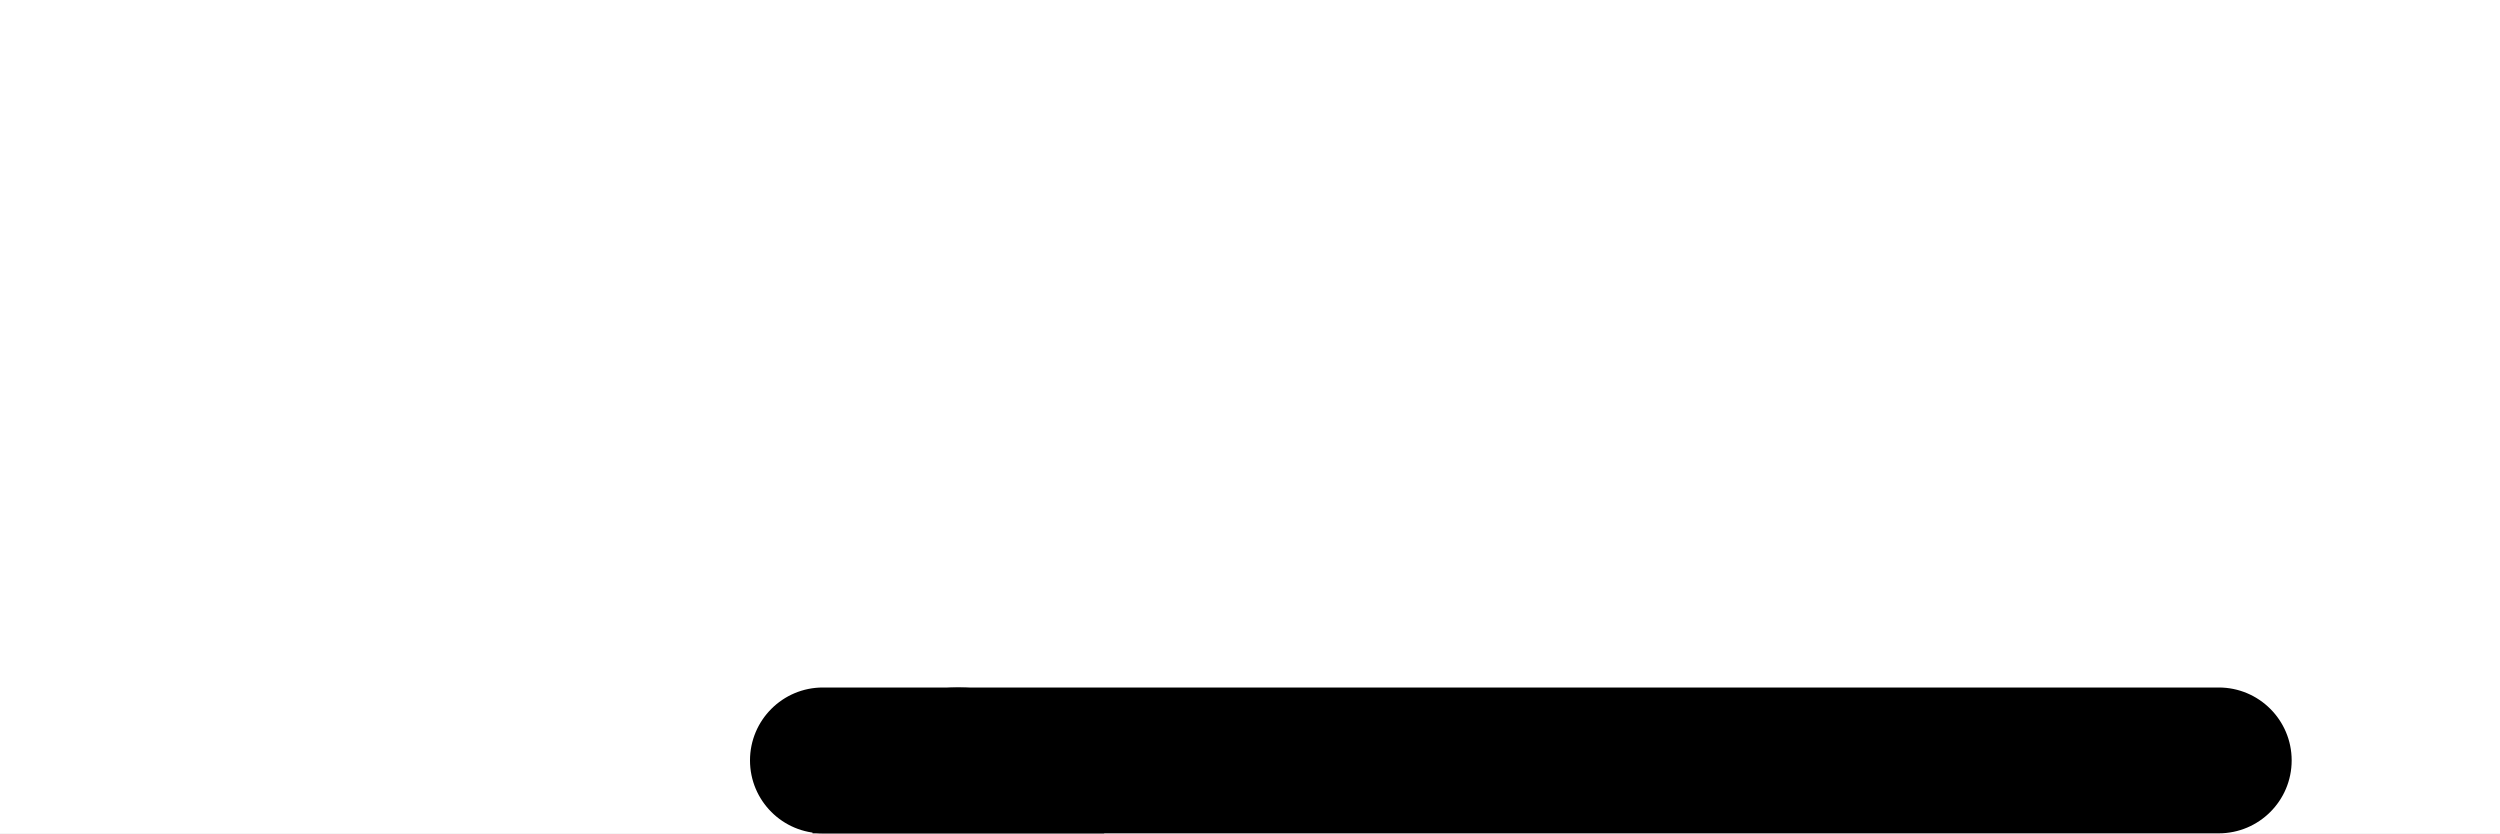
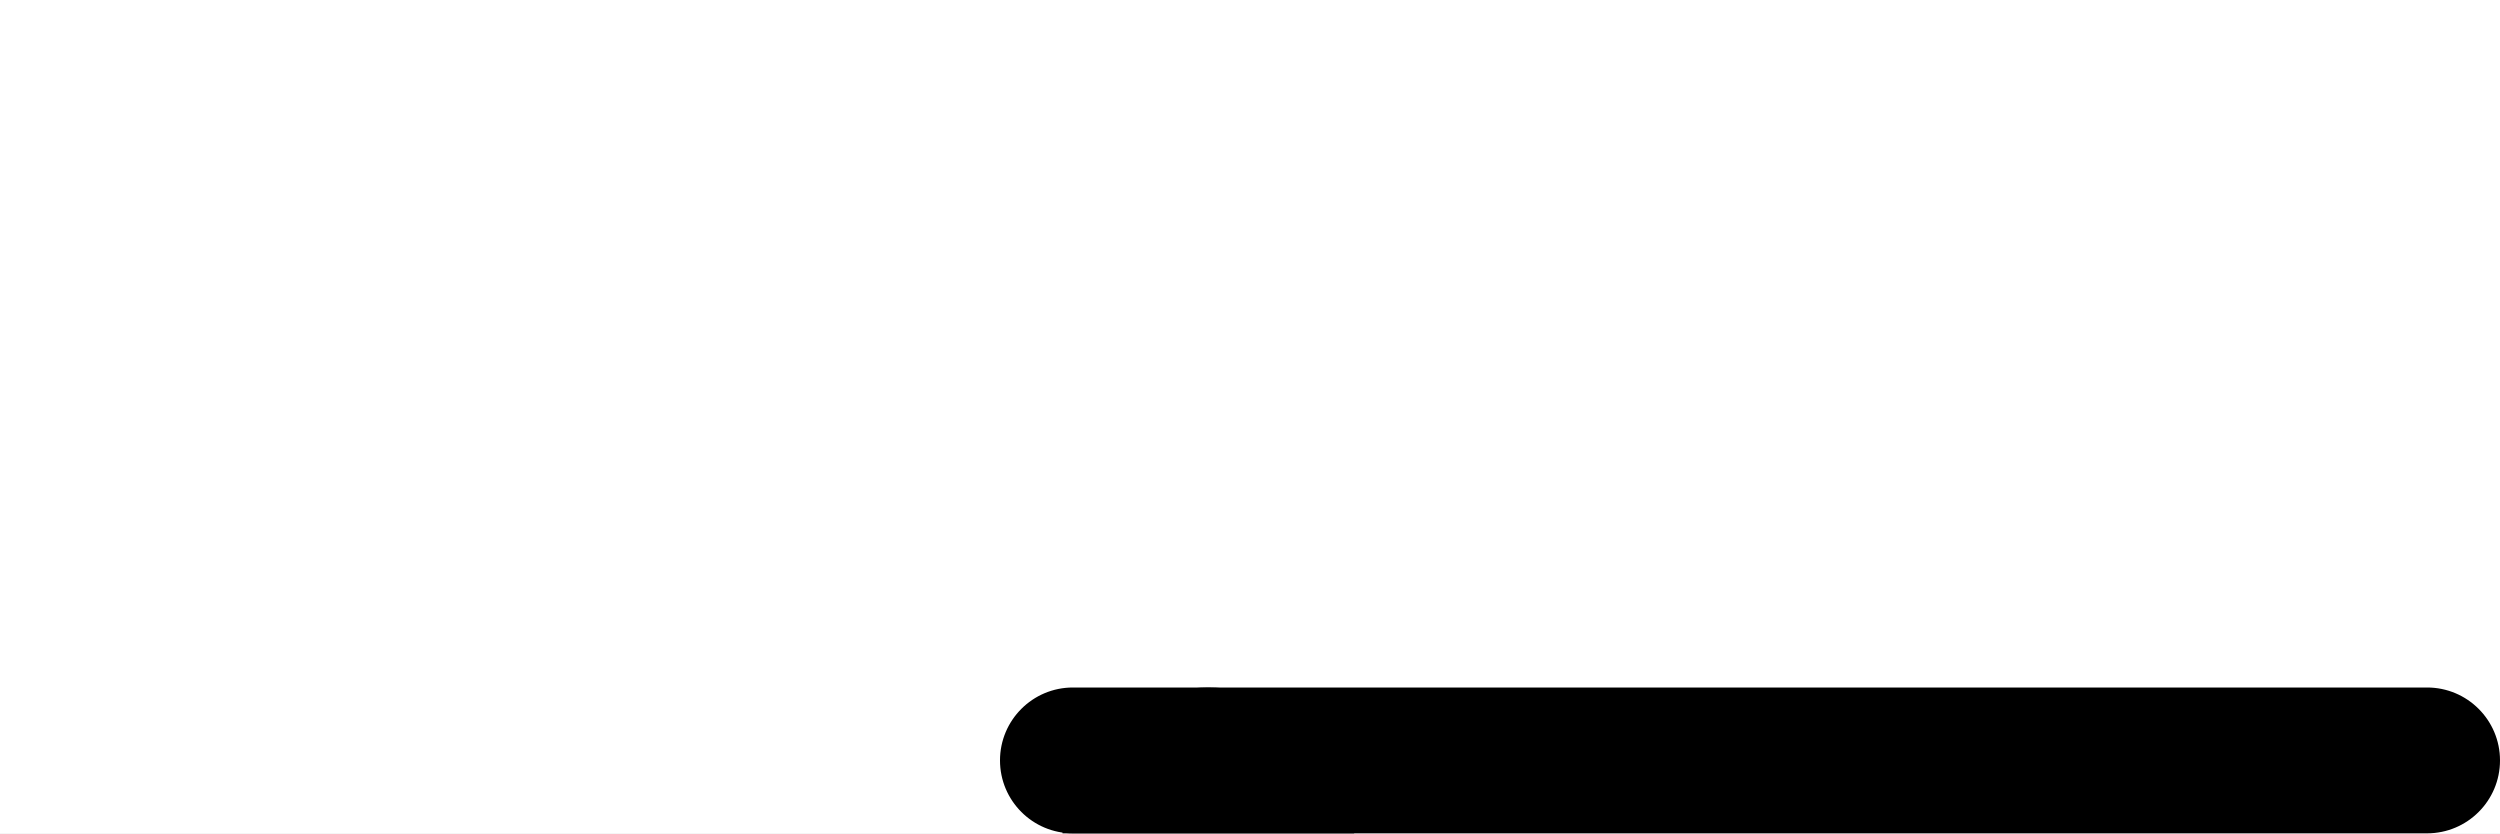
<svg xmlns="http://www.w3.org/2000/svg" viewBox="0 0 600 200" preserveAspectRatio="xMaxYMax slice" style="width: 100%; height: 200px; display: block;">
  <rect width="100%" height="100%" fill="white" />
-   <g transform="translate(180, 165)">
-     <rect x="0" y="0" width="370" height="35" rx="17.5" fill="black" />
+   <g transform="translate(240, 165)">
+     <rect x="0" y="0" width="360" height="35" rx="17.5" fill="black" />
    <circle cx="50" cy="35" r="35" fill="black" />
  </g>
</svg>
